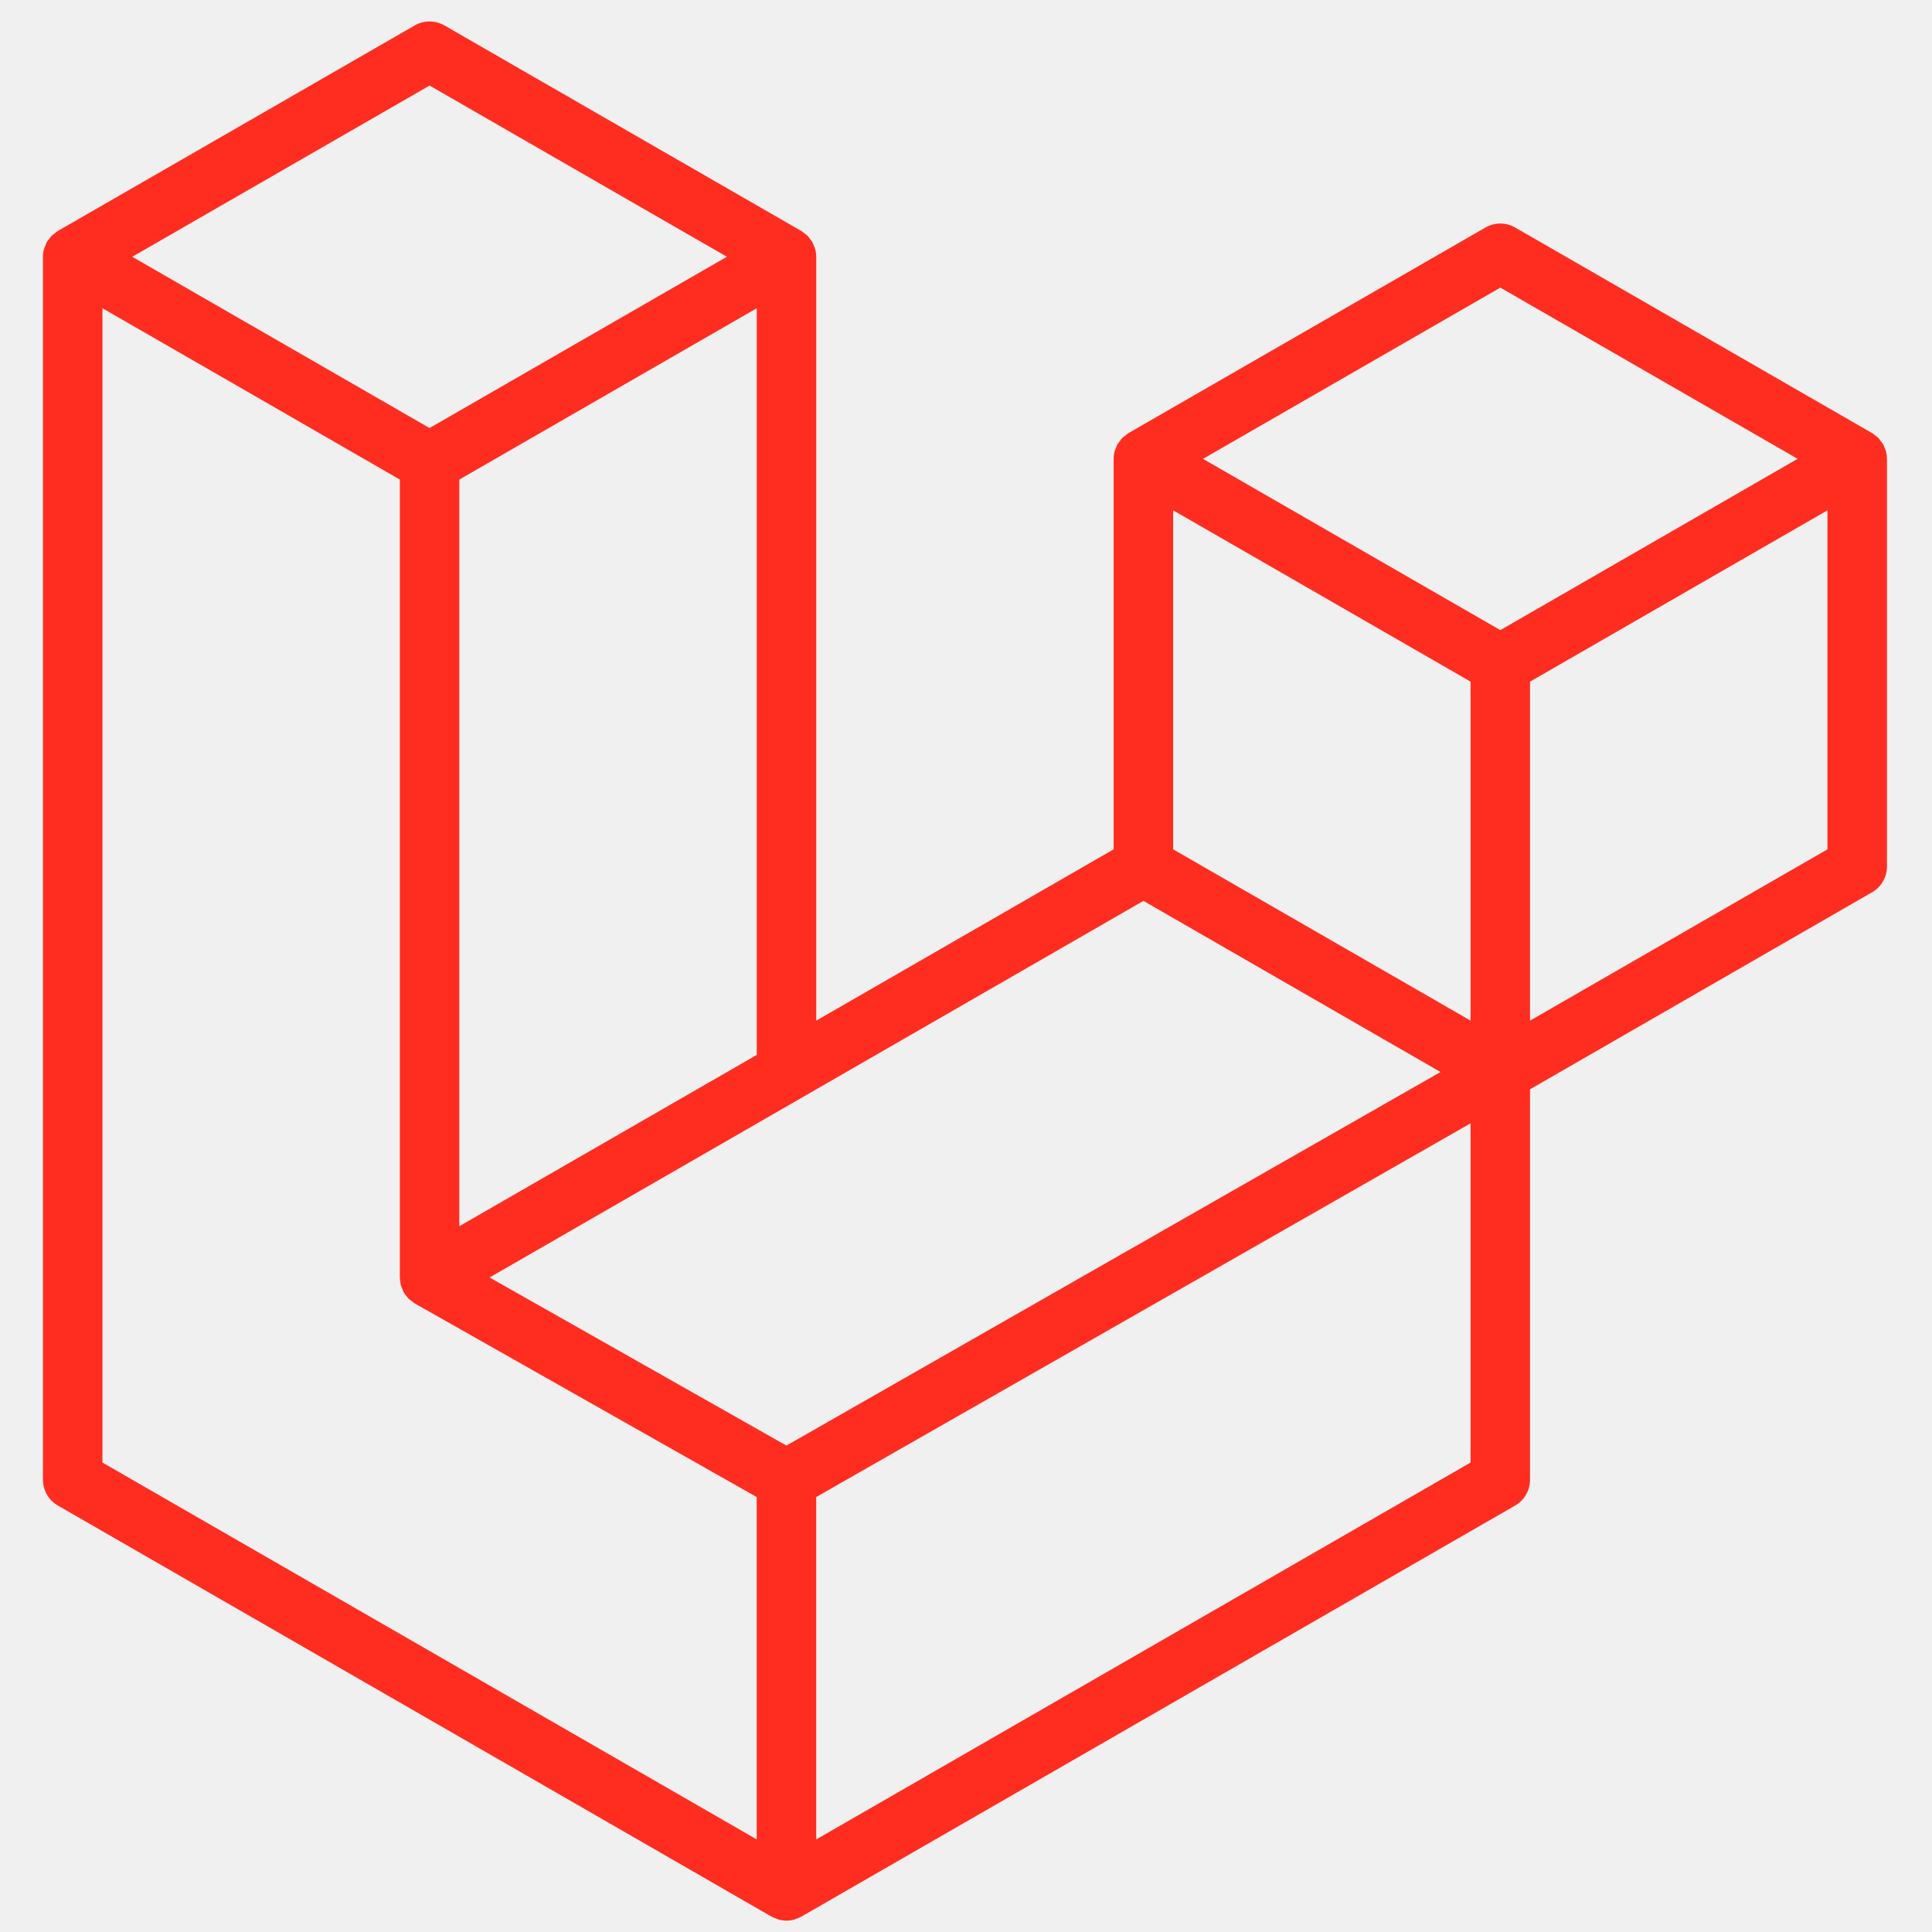
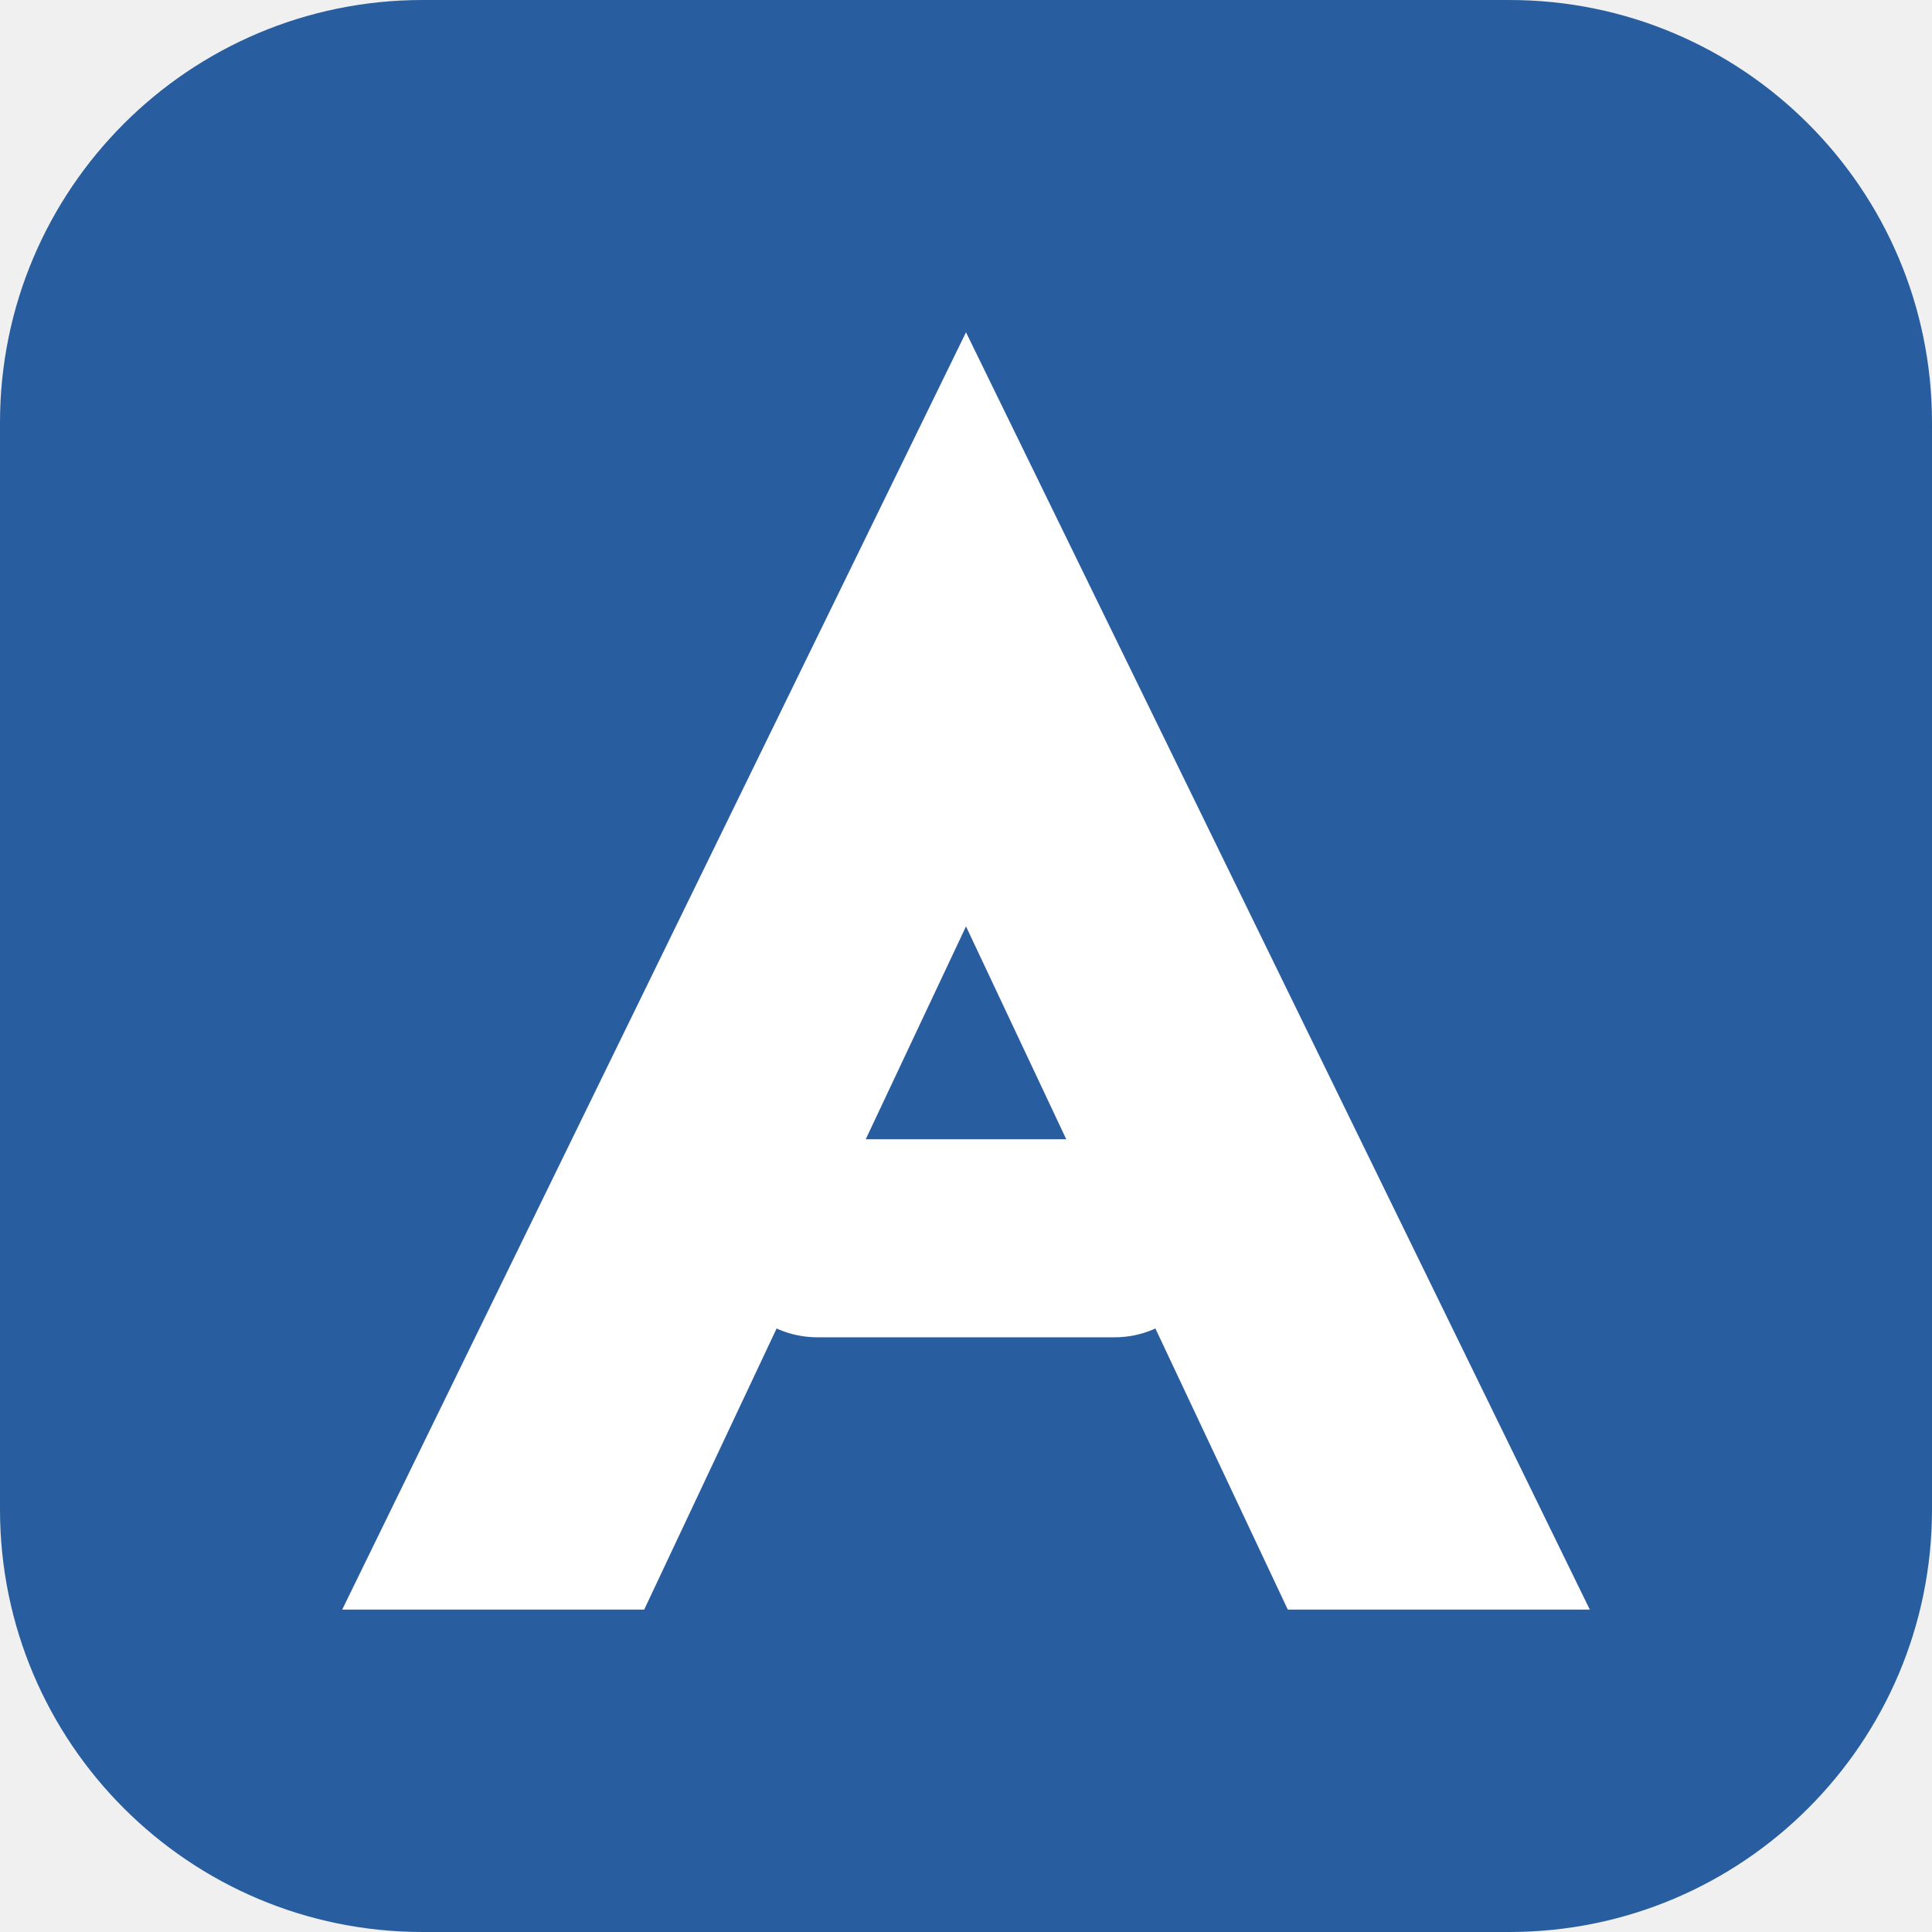
- <svg xmlns="http://www.w3.org/2000/svg" width="166" height="166" viewBox="0 0 166 166" fill="none">
-   <path fill-rule="evenodd" clip-rule="evenodd" d="M162.041 38.759C162.099 38.977 162.129 39.201 162.13 39.426V74.452C162.13 74.902 162.011 75.344 161.786 75.733C161.561 76.122 161.237 76.444 160.847 76.668L131.462 93.594V127.141C131.462 128.054 130.977 128.897 130.186 129.357L68.847 164.683C68.707 164.763 68.554 164.814 68.401 164.868C68.343 164.887 68.289 164.922 68.228 164.938C67.8 165.051 67.349 165.051 66.92 164.938C66.85 164.919 66.786 164.881 66.719 164.855C66.579 164.804 66.432 164.76 66.298 164.683L4.972 129.357C4.583 129.133 4.259 128.81 4.034 128.421C3.808 128.032 3.69 127.591 3.689 127.141L3.689 22.063C3.689 21.834 3.721 21.61 3.779 21.393C3.798 21.32 3.843 21.253 3.868 21.179C3.916 21.045 3.961 20.908 4.031 20.783C4.079 20.7 4.149 20.633 4.206 20.557C4.28 20.454 4.347 20.349 4.433 20.26C4.506 20.186 4.602 20.132 4.685 20.068C4.778 19.992 4.861 19.909 4.966 19.848L35.633 2.185C36.022 1.961 36.462 1.844 36.91 1.844C37.358 1.844 37.798 1.961 38.186 2.185L68.851 19.848H68.857C68.959 19.912 69.045 19.992 69.138 20.065C69.221 20.129 69.313 20.186 69.387 20.257C69.476 20.349 69.54 20.454 69.616 20.557C69.671 20.633 69.744 20.7 69.789 20.783C69.862 20.911 69.904 21.045 69.955 21.179C69.98 21.253 70.025 21.32 70.044 21.396C70.103 21.614 70.133 21.838 70.133 22.063V87.694L95.686 72.974V39.423C95.686 39.2 95.718 38.973 95.775 38.759C95.798 38.683 95.839 38.615 95.865 38.542C95.916 38.408 95.96 38.271 96.031 38.146C96.079 38.063 96.149 37.996 96.203 37.92C96.279 37.818 96.343 37.712 96.433 37.623C96.506 37.549 96.599 37.495 96.681 37.431C96.777 37.355 96.86 37.272 96.962 37.211L127.633 19.548C128.021 19.324 128.461 19.206 128.91 19.206C129.358 19.206 129.798 19.324 130.186 19.548L160.85 37.211C160.959 37.275 161.042 37.355 161.137 37.428C161.217 37.492 161.31 37.549 161.383 37.62C161.473 37.712 161.536 37.818 161.613 37.92C161.67 37.996 161.741 38.063 161.785 38.146C161.859 38.271 161.9 38.408 161.951 38.542C161.98 38.615 162.021 38.683 162.041 38.759ZM157.018 72.974V43.848L146.287 50.028L131.462 58.568V87.694L157.021 72.974H157.018ZM126.354 125.663V96.518L111.771 104.85L70.13 128.626V158.046L126.354 125.663ZM8.801 26.485V125.663L65.018 158.043V128.629L35.649 112L35.64 111.994L35.627 111.988C35.528 111.93 35.445 111.847 35.353 111.777C35.273 111.713 35.18 111.662 35.11 111.592L35.104 111.582C35.021 111.502 34.963 111.403 34.893 111.314C34.829 111.228 34.753 111.154 34.702 111.065L34.699 111.055C34.641 110.96 34.606 110.845 34.565 110.736C34.523 110.64 34.469 110.551 34.443 110.449C34.411 110.328 34.405 110.197 34.392 110.072C34.379 109.976 34.354 109.881 34.354 109.785V109.778V41.205L19.532 32.662L8.801 26.485ZM36.913 7.35L11.364 22.063L36.907 36.777L62.453 22.06L36.907 7.35H36.913ZM50.2 99.174L65.022 90.637V26.485L54.291 32.665L39.466 41.205V105.357L50.2 99.174ZM128.91 24.713L103.363 39.426L128.91 54.14L154.453 39.423L128.91 24.713ZM126.354 58.568L111.529 50.028L100.798 43.848V72.974L115.619 81.511L126.354 87.694V58.568ZM67.571 124.205L105.042 102.803L123.772 92.109L98.245 77.405L68.854 94.334L42.066 109.762L67.571 124.205Z" fill="#FF2D20" />
+ <svg xmlns="http://www.w3.org/2000/svg" viewBox="0 0 32 32" width="32" height="32">
+   <rect width="32" height="32" rx="7" fill="#285e9f" />
+   <g fill="#ffffff" transform="translate(2.88 2.88) scale(0.82)">
+     <path d="M16 3.2 3.4 29h6.1L16 15.2 22.5 29h6.1L16 3.2Z" />
+     <rect x="11" y="19.5" width="10" height="4" rx="2" />
+   </g>
</svg>
